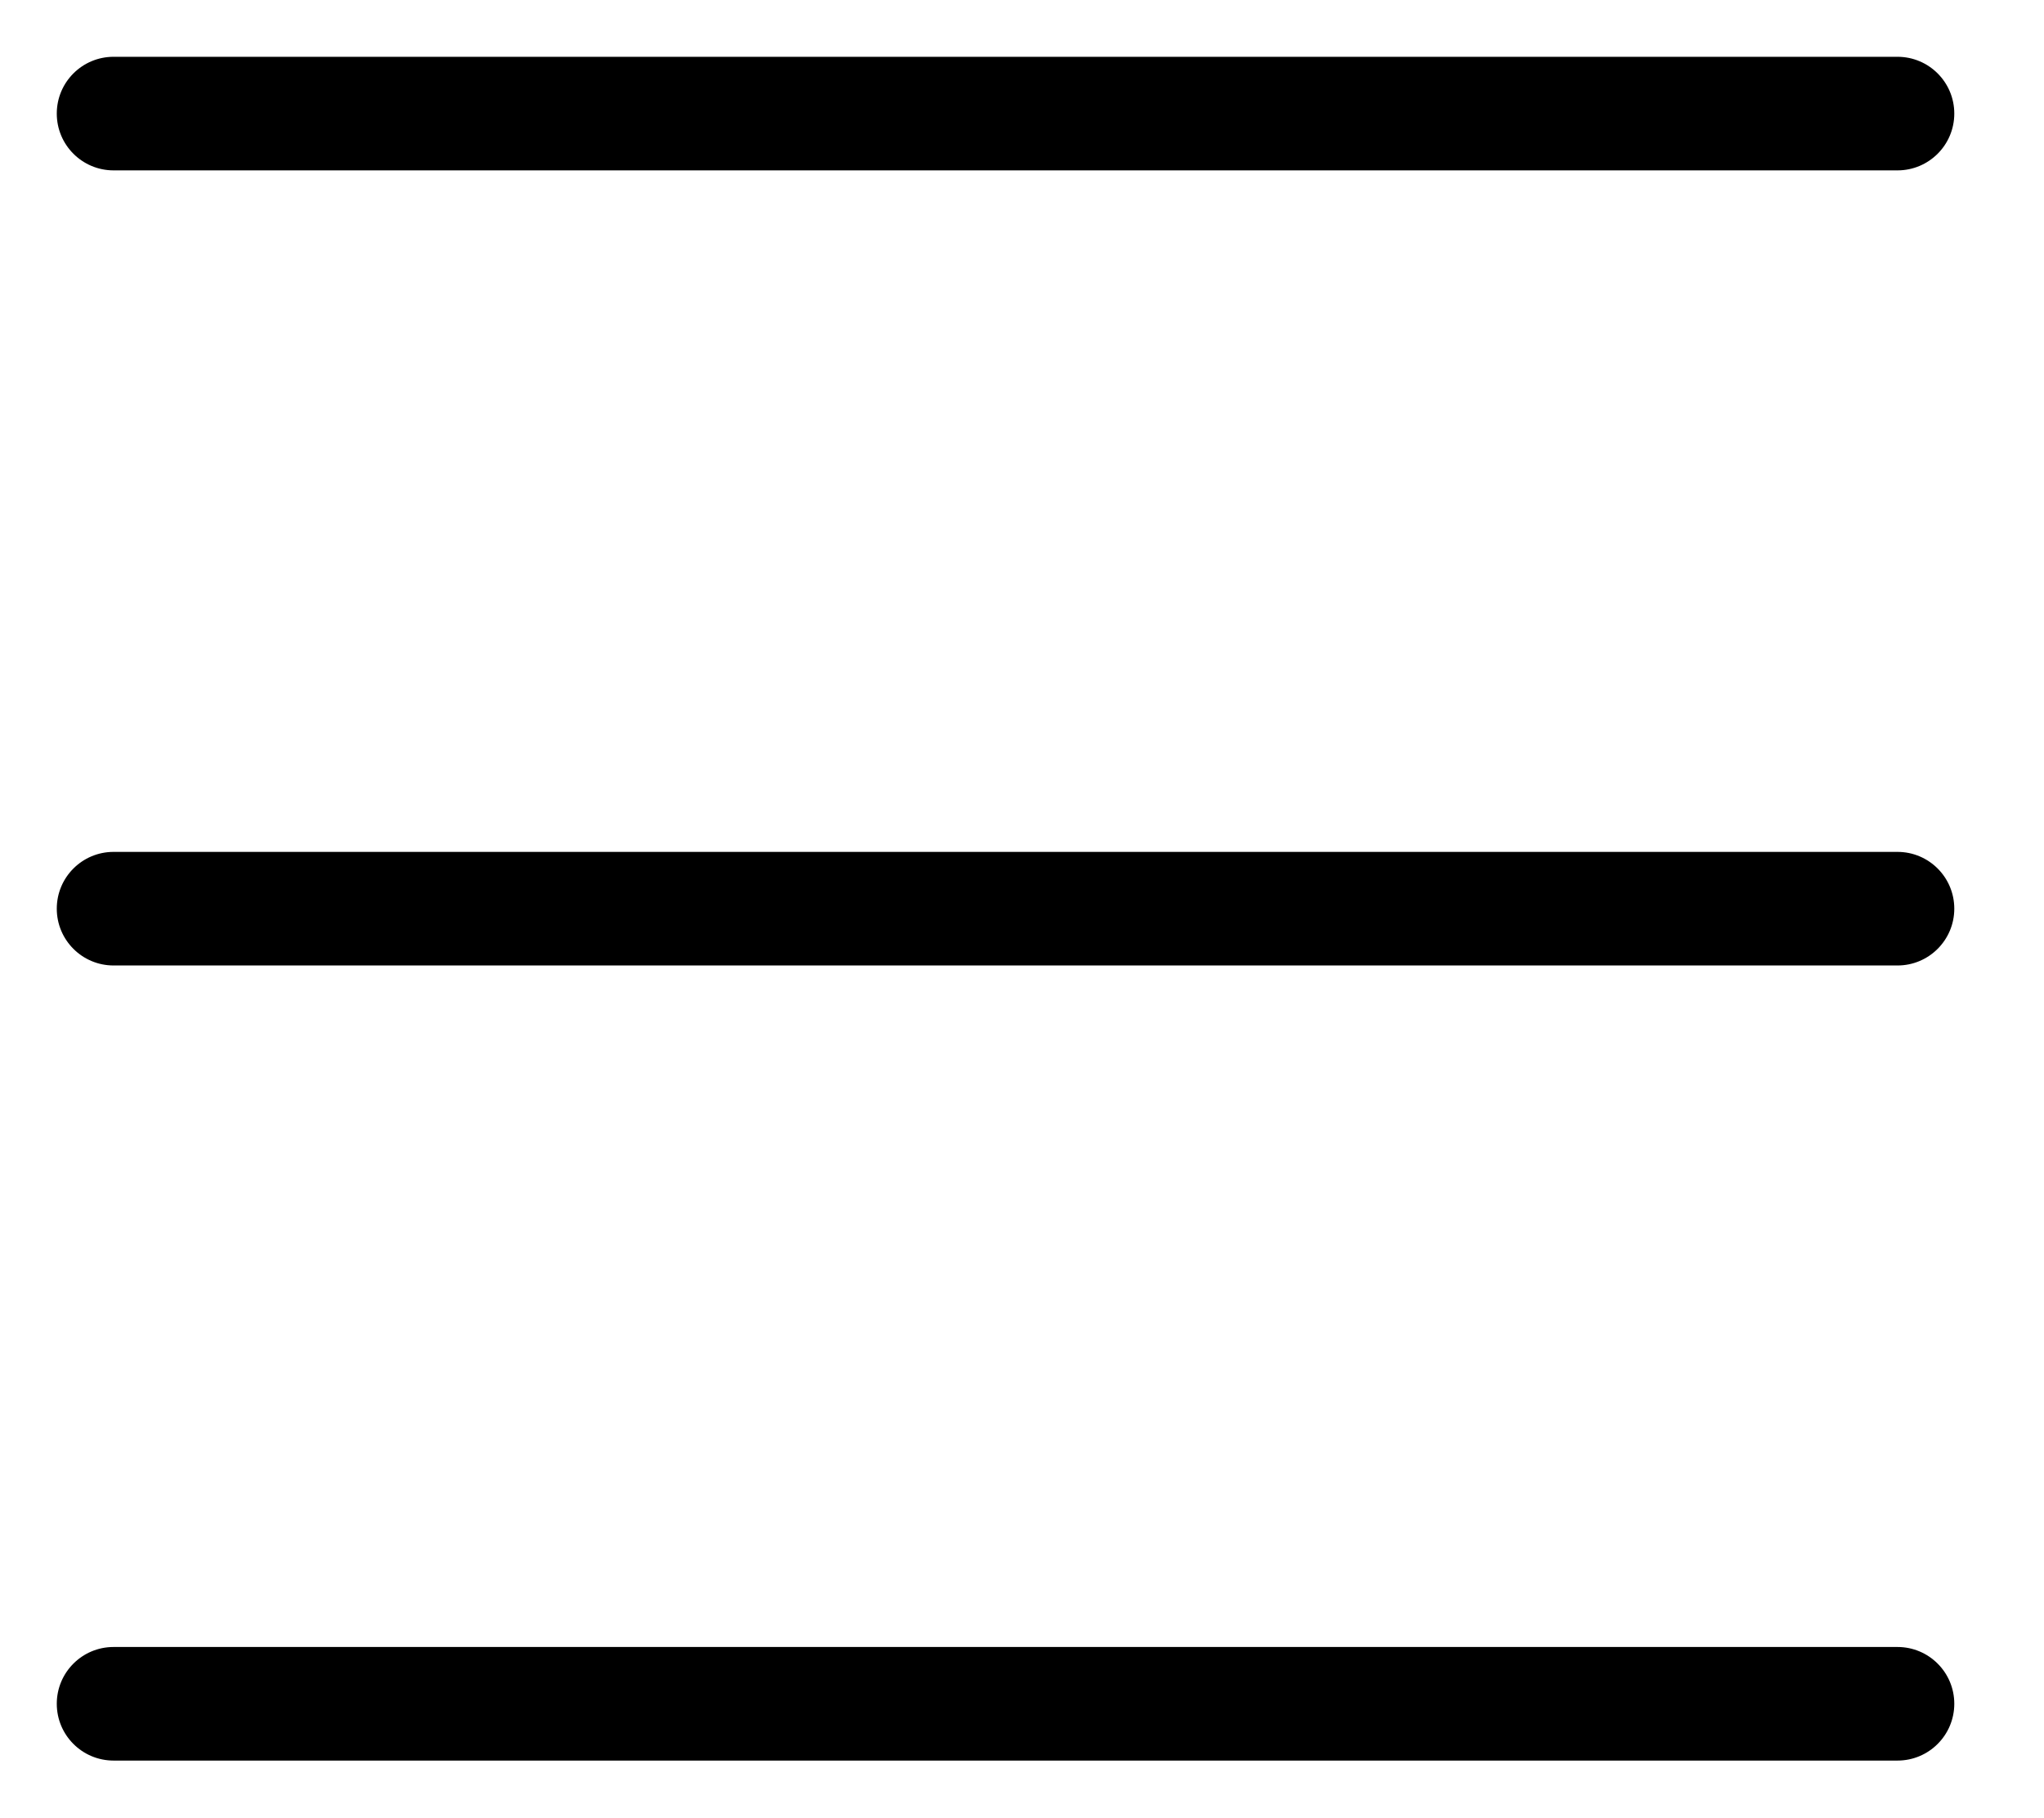
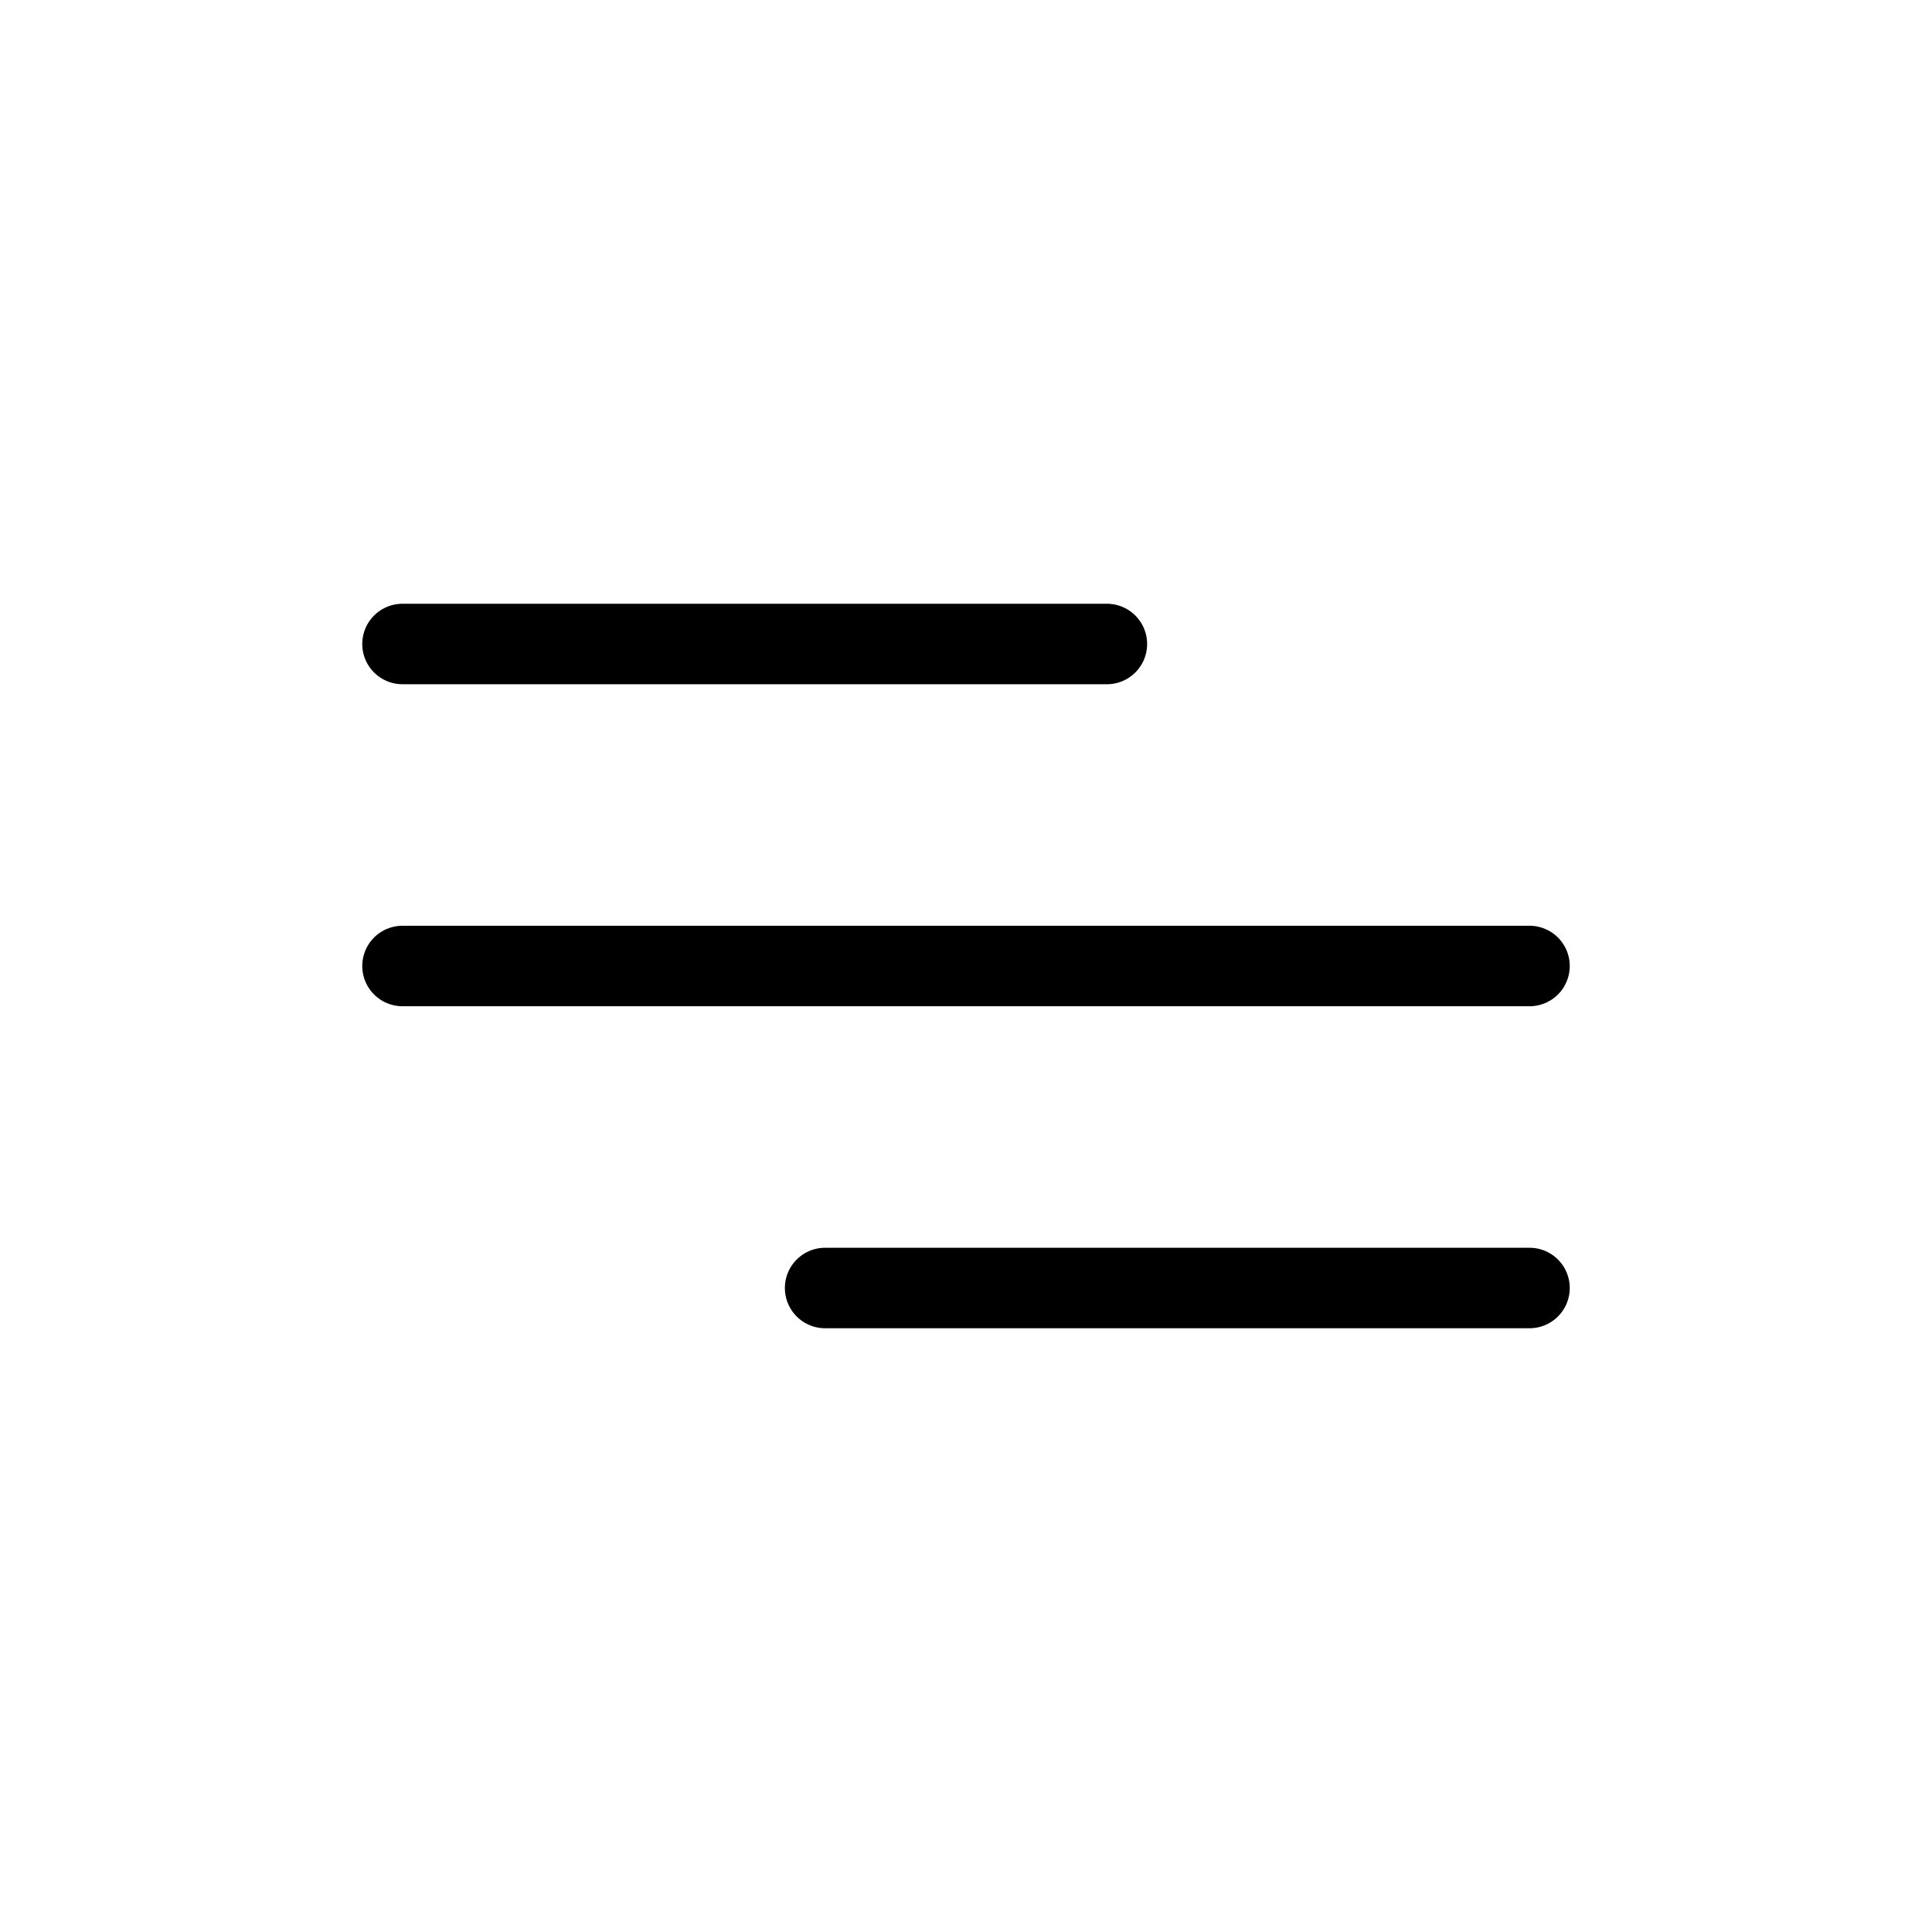
- <svg xmlns="http://www.w3.org/2000/svg" fill="none" class="icon icon-hamburger" viewBox="0 0 18 16">
-   <path fill="currentColor" d="M1 .5a.5.5 0 1 0 0 1h15.71a.5.5 0 0 0 0-1zM.5 8a.5.5 0 0 1 .5-.5h15.71a.5.5 0 0 1 0 1H1A.5.5 0 0 1 .5 8m0 7a.5.5 0 0 1 .5-.5h15.71a.5.5 0 0 1 0 1H1a.5.5 0 0 1-.5-.5" />
+ <svg xmlns="http://www.w3.org/2000/svg" viewBox="0 0 24 24" fill="none" stroke="#000000">
+   <g id="SVGRepo_bgCarrier" stroke-width="0" />
+   <g id="SVGRepo_tracerCarrier" stroke-linecap="round" stroke-linejoin="round" />
+   <g id="SVGRepo_iconCarrier">
+     <path d="M5 8H13.75M5 12H19M10.25 16L19 16" stroke="#000000" stroke-linecap="round" stroke-linejoin="round" />
+   </g>
</svg>
